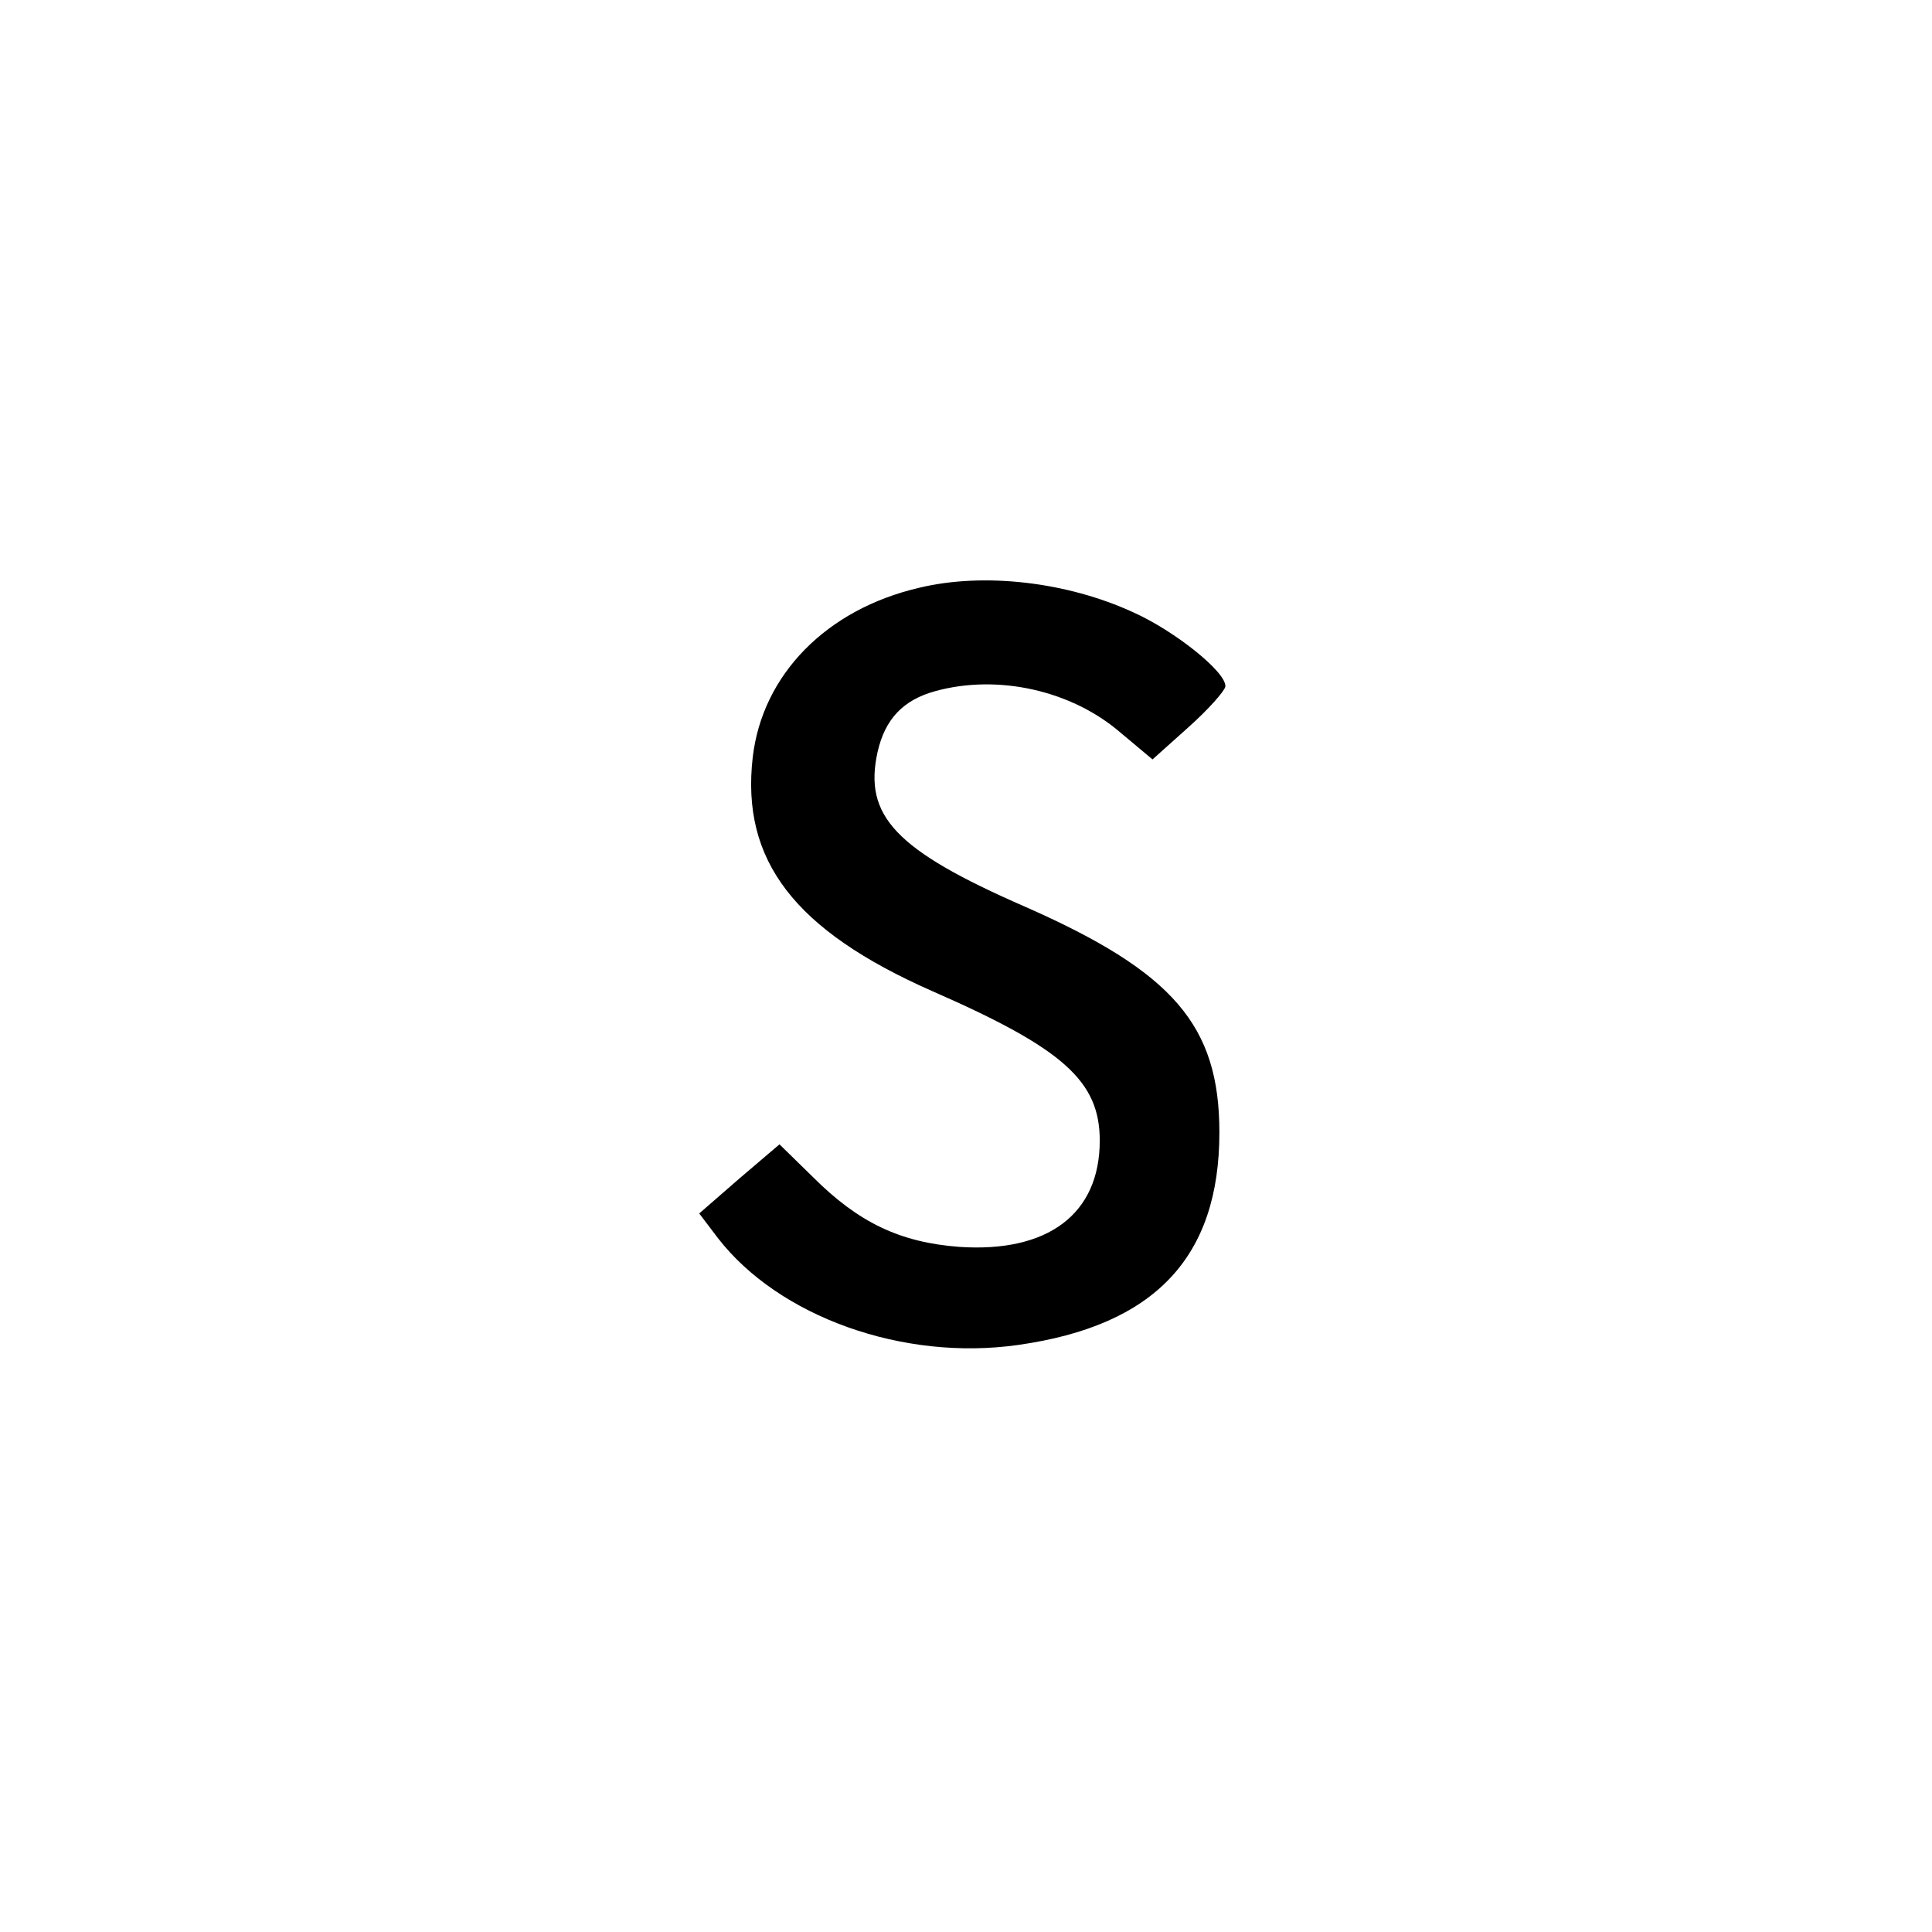
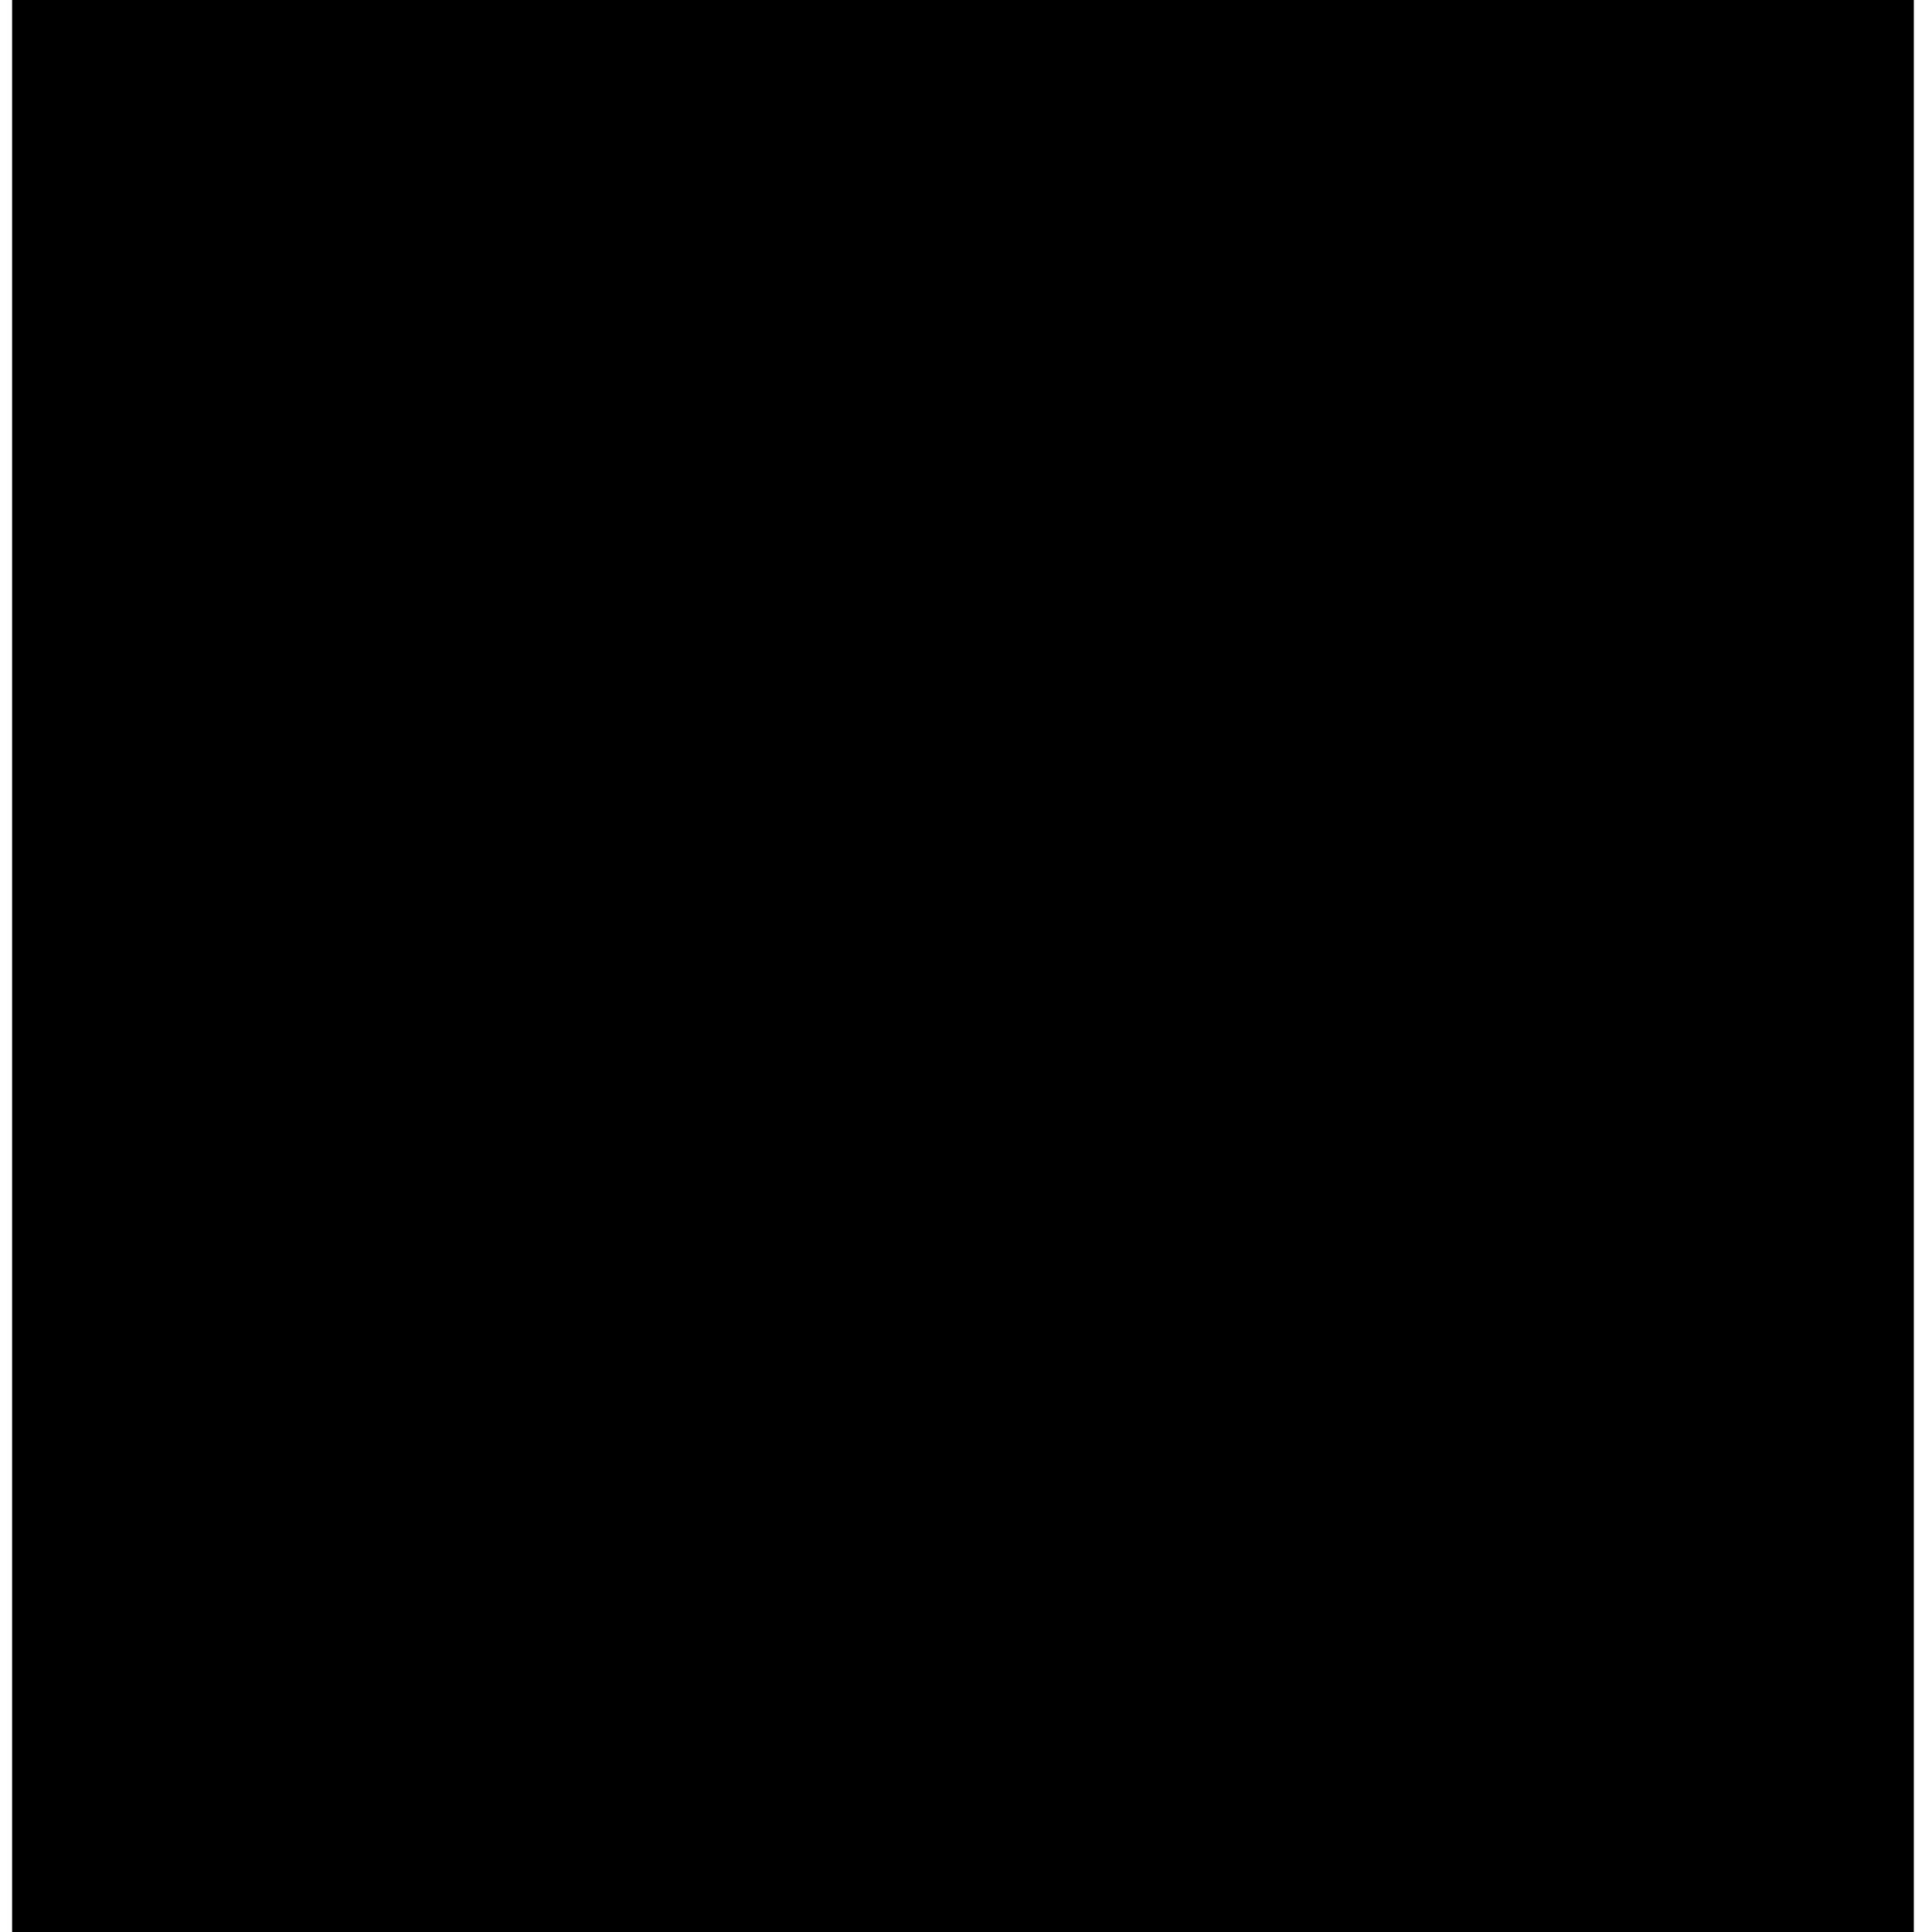
- <svg xmlns="http://www.w3.org/2000/svg" version="1.0" width="260pt" height="260pt" viewBox="0 0 260 260" preserveAspectRatio="xMidYMid meet">
-   <g transform="translate(0,260) scale(0.1,-0.1)" fill="#000000" stroke="none">
-     <path d="M1237 1809 c-125 -29 -211 -117 -224 -228 -16 -139 56 -233 242 -315 176 -77 225 -121 225 -201 0 -99 -70 -151 -189 -143 -80 6 -136 33 -197 94 l-45 44 -54 -46 -54 -47 25 -33 c82 -106 249 -166 404 -144 184 26 271 118 271 286 0 144 -62 216 -262 304 -174 76 -217 122 -198 208 10 44 34 70 78 82 84 23 183 1 249 -56 l43 -36 48 43 c27 24 49 49 50 55 2 19 -68 75 -124 100 -89 41 -201 54 -288 33z" />
+ <svg xmlns="http://www.w3.org/2000/svg" version="1.0" width="319pt" height="319pt" viewBox="0 0 319 319" preserveAspectRatio="xMidYMid meet">
+   <g transform="translate(0,319) scale(0.1,-0.1)" fill="#000000" stroke="none">
+     <path d="M20 1595 l0 -1595 1570 0 1570 0 0 1595 0 1595 -1570 0 -1570 0 0 -1595z" />
  </g>
</svg>
